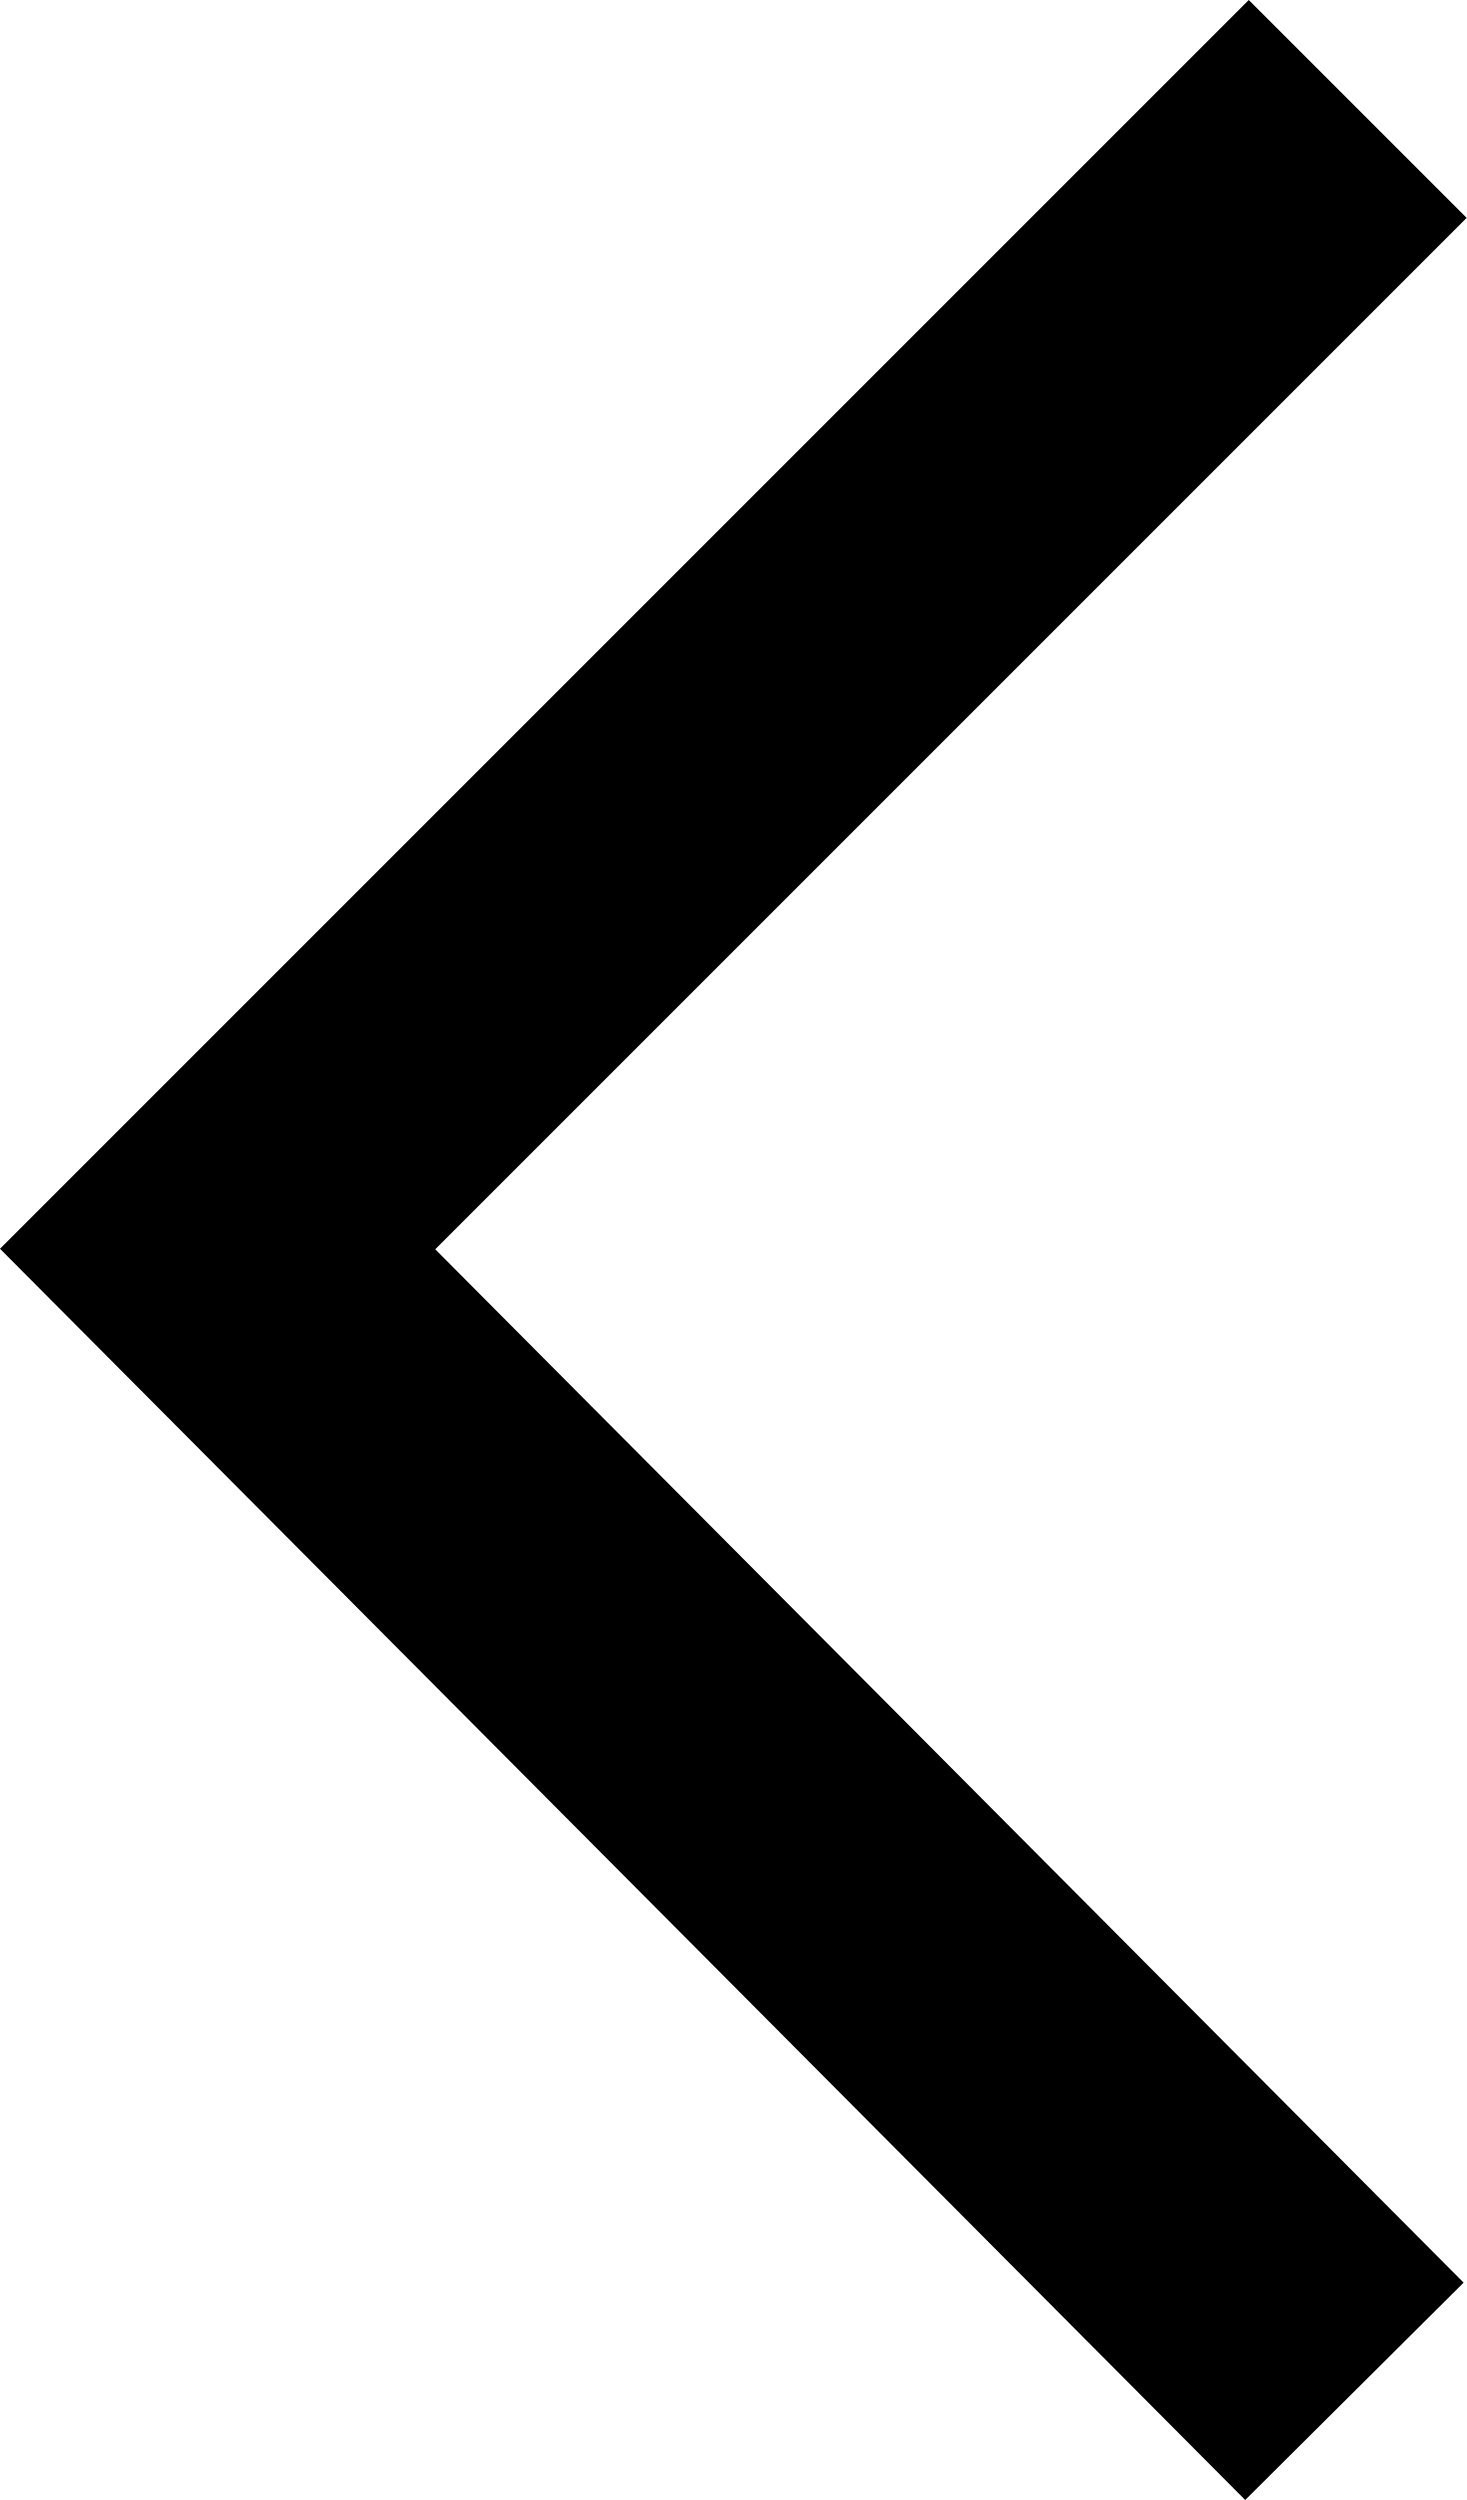
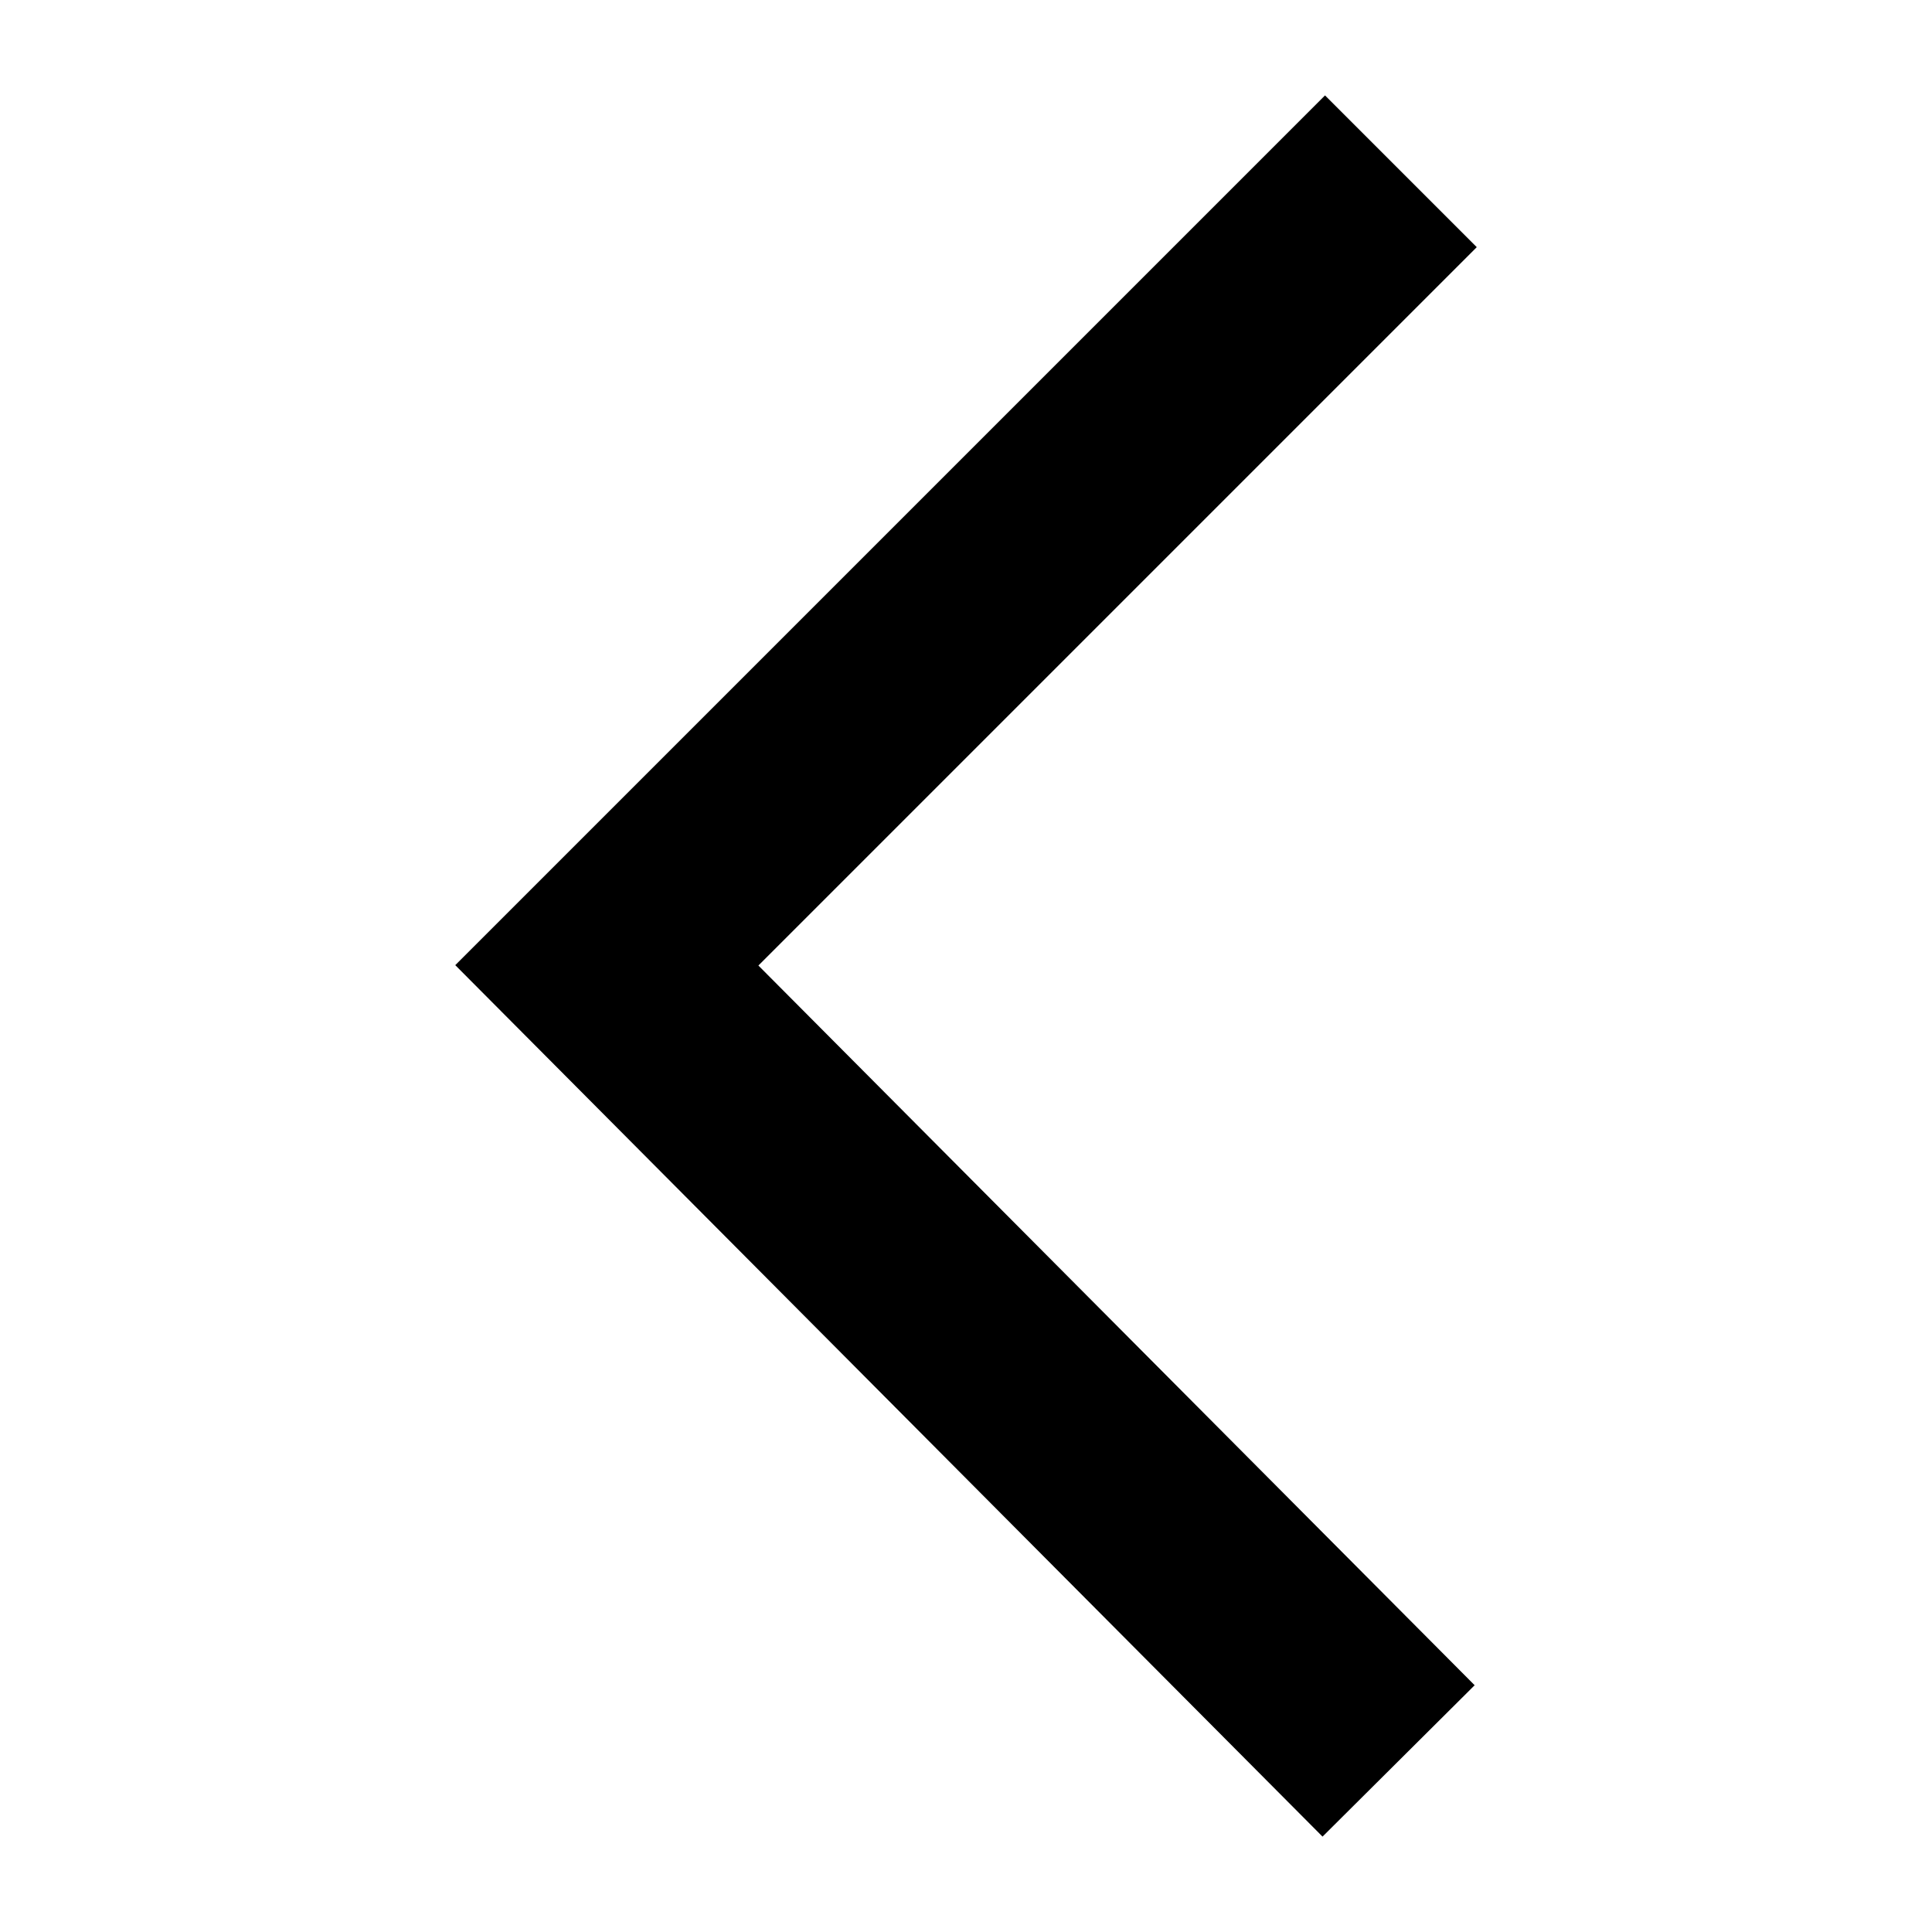
- <svg xmlns="http://www.w3.org/2000/svg" width="134.332mm" height="228.978mm" viewBox="0 0 475.981 811.34" id="svg2" version="1.1">
+ <svg xmlns="http://www.w3.org/2000/svg" width="64" height="64" viewBox="0 0 64 64" id="svg2" version="1.1">
  <defs id="defs4" />
-   <g id="layer1" transform="translate(675.1146,831.2126)">
-     <path style="fill:none;fill-rule:evenodd;stroke:#000000;stroke-width:100;stroke-linecap:butt;stroke-linejoin:miter;stroke-miterlimit:4;stroke-dasharray:none;stroke-opacity:1" d="m -234.489,-795.857 -370,370 368.929,370.714" id="path4200" />
+   <g id="layer1" transform="translate(895.0031,1255.975)">
+     <path style="fill:none;fill-rule:evenodd;stroke:#000000;stroke-width:7.109;stroke-linecap:butt;stroke-linejoin:miter;stroke-miterlimit:4;stroke-dasharray:none;stroke-opacity:1" d="m -848.597,-1250.301 -26.304,26.304 26.228,26.355" id="path4200" />
  </g>
</svg>
